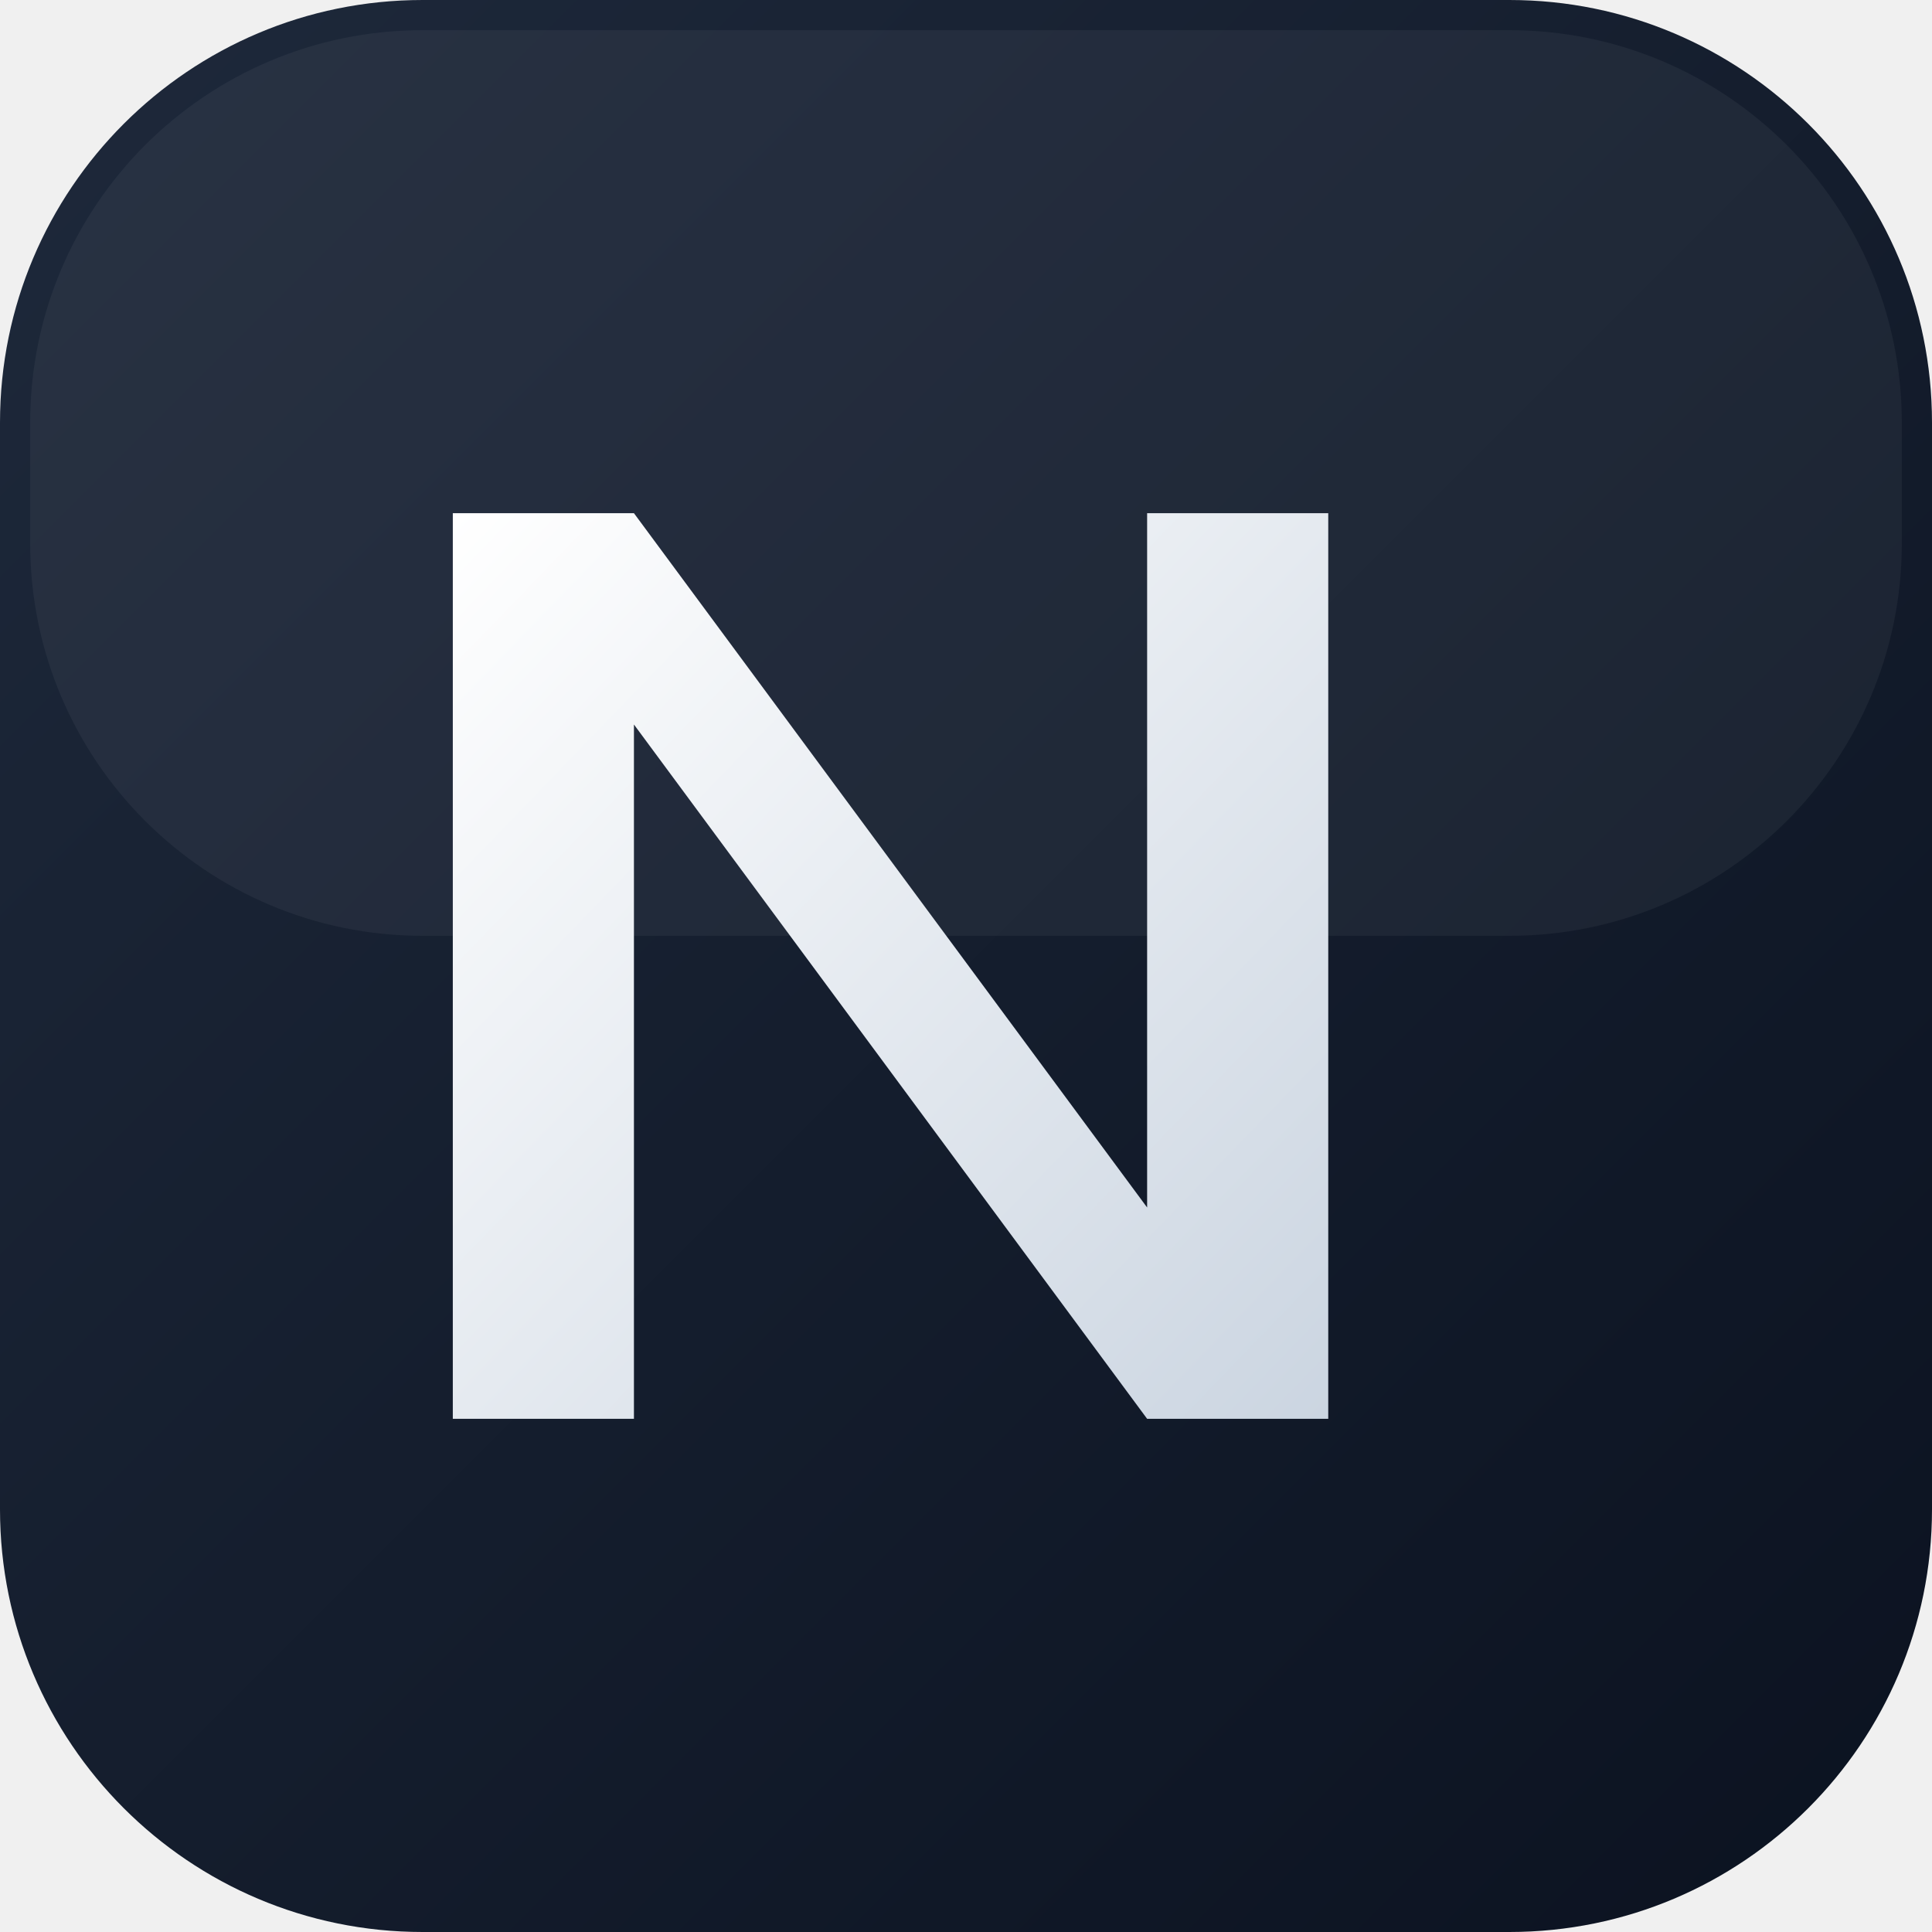
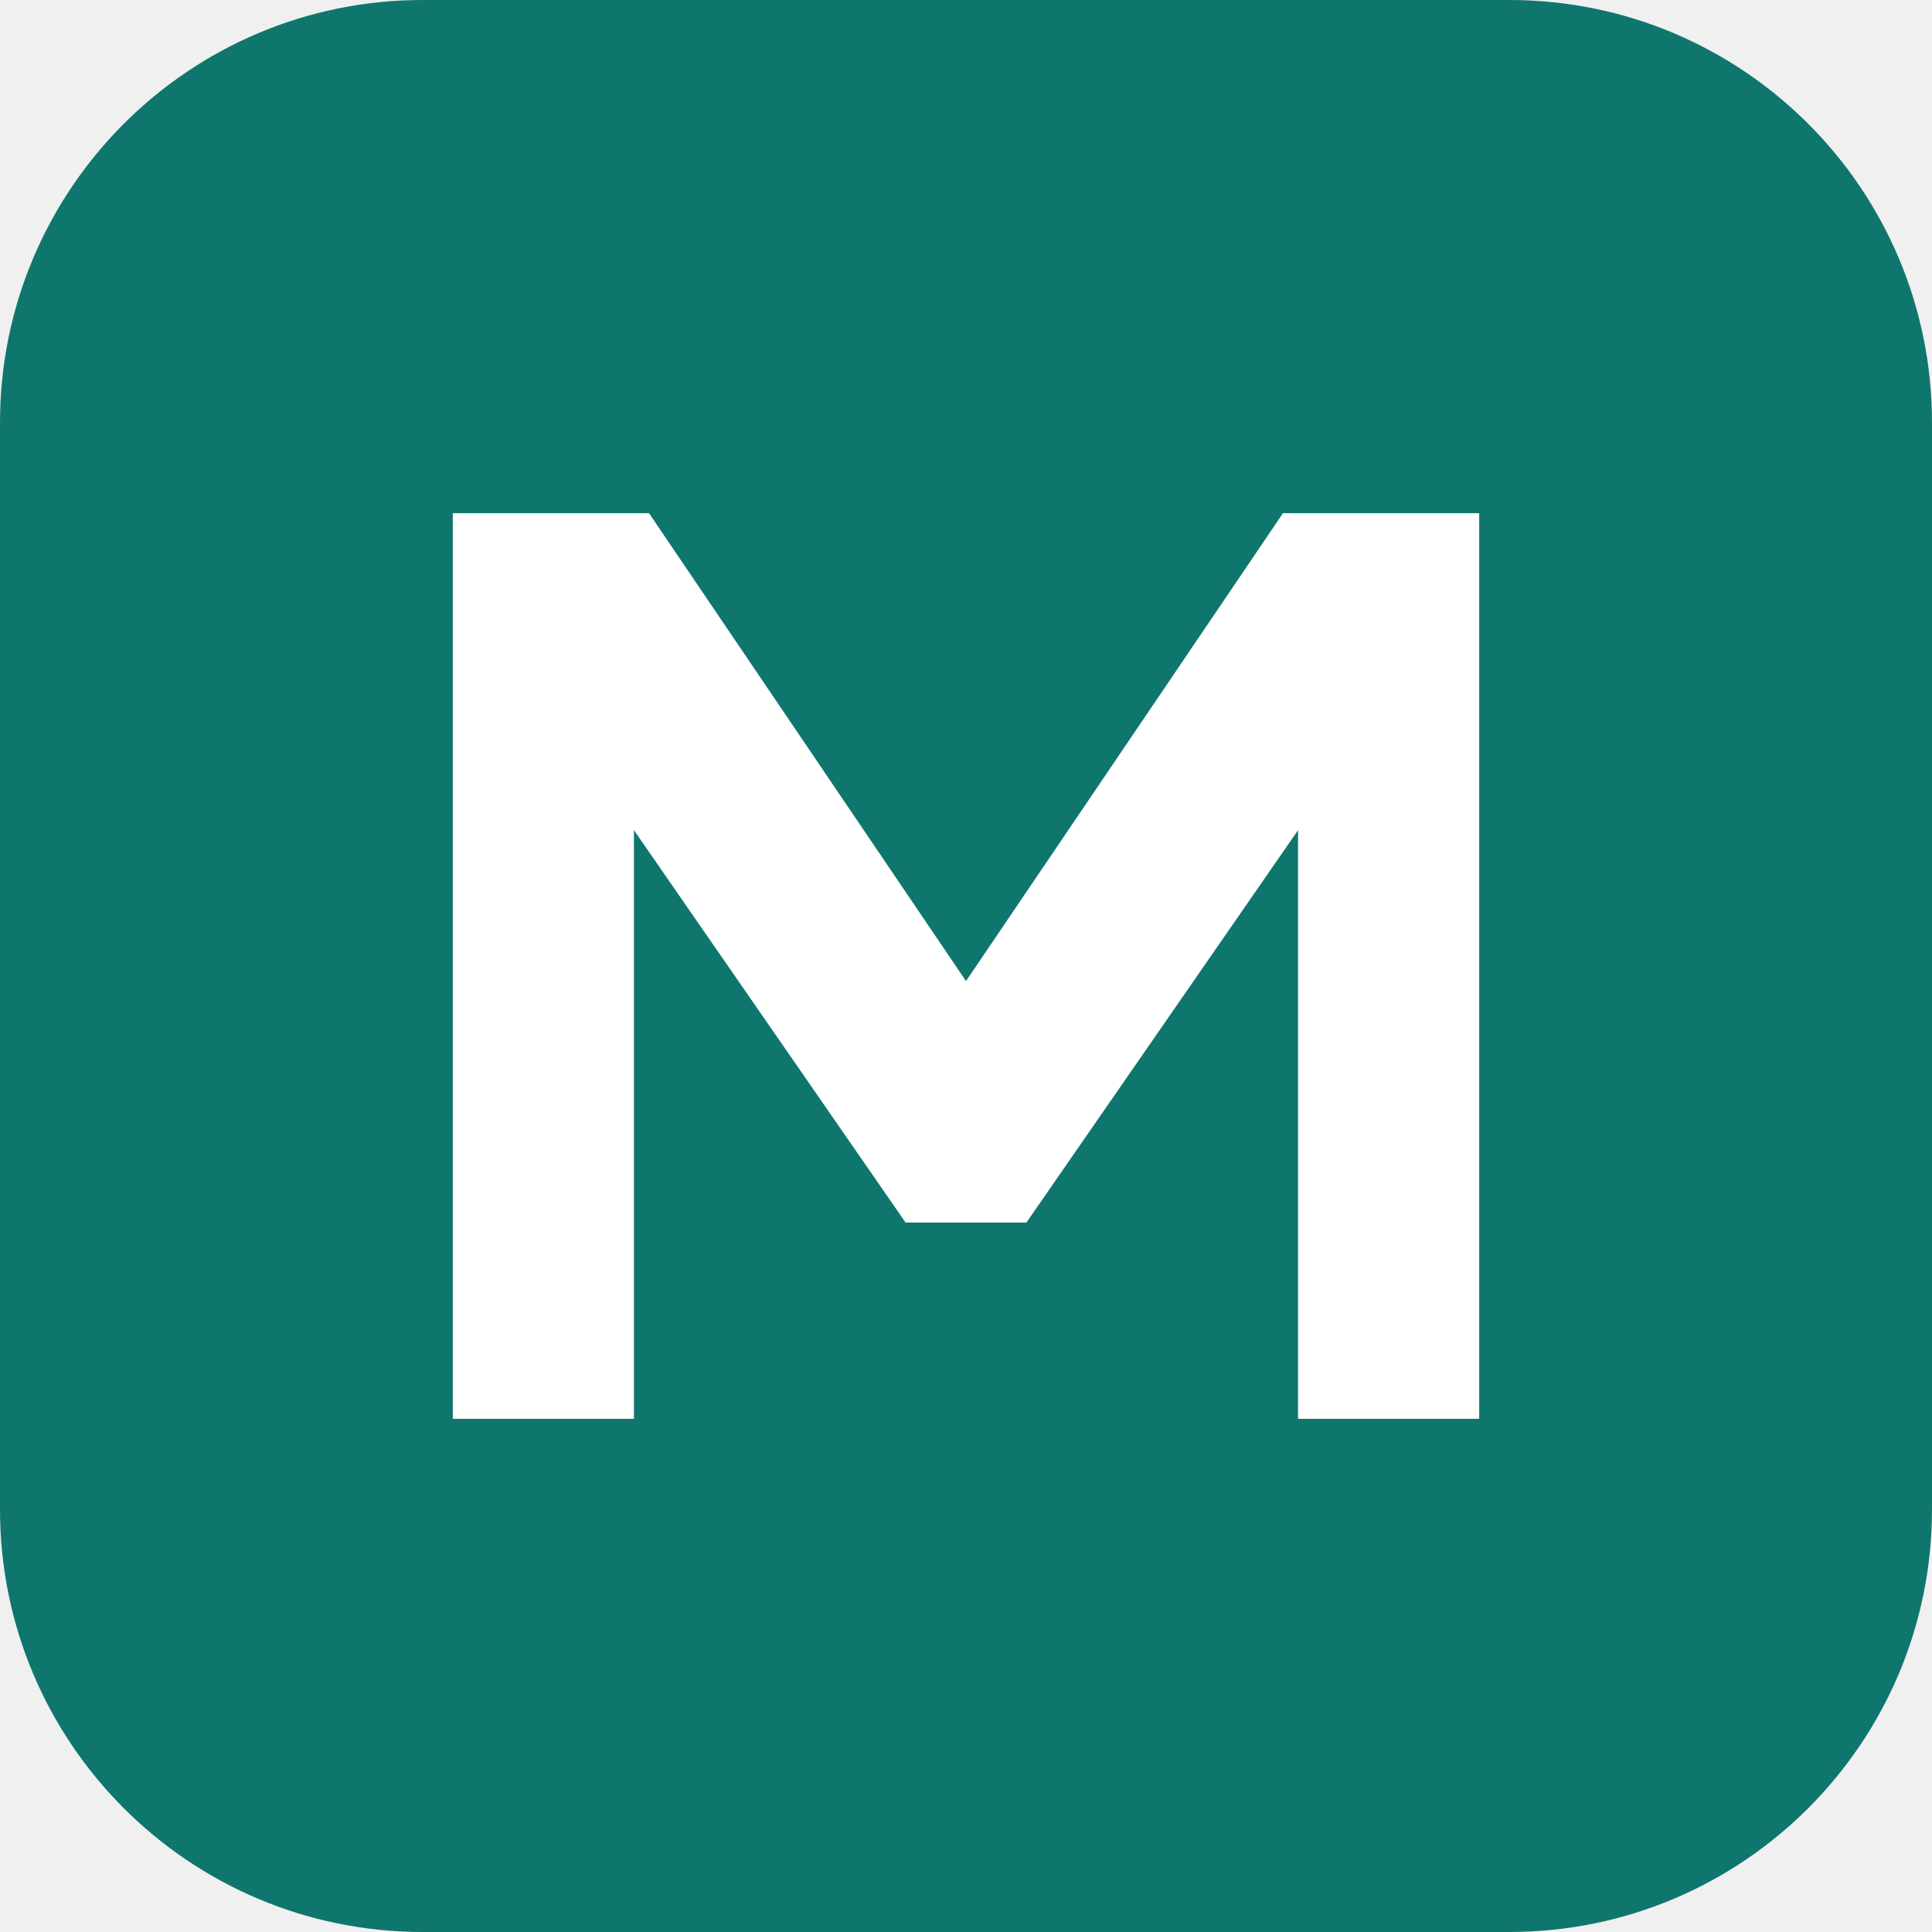
<svg xmlns="http://www.w3.org/2000/svg" viewBox="0 0 64 64" width="64" height="64">
-   <defs>
-     <linearGradient id="bg" x1="0%" y1="0%" x2="100%" y2="100%">
-       <stop offset="0%" stop-color="#1E293B" />
-       <stop offset="100%" stop-color="#0B1220" />
-     </linearGradient>
-     <linearGradient id="letter" x1="0%" y1="0%" x2="100%" y2="100%">
-       <stop offset="0%" stop-color="#FFFFFF" />
-       <stop offset="100%" stop-color="#CBD5E1" />
-     </linearGradient>
-   </defs>
-   <rect width="64" height="64" rx="14" fill="url(#bg)" />
-   <rect x="1" y="1" width="62" height="30" rx="13" fill="white" fill-opacity="0.05" />
-   <path d="M15 47 L15 17 L21 17 L38 40 L38 17 L44 17 L44 47 L38 47 L21 24 L21 47 Z" fill="url(#letter)" />
+   <rect width="64" height="64" rx="14" fill="#0F766E" />
+   <path d="M15 47 L15 17 L21.5 17 L32 32.5 L42.5 17 L49 17 L49 47 L43 47 L43 27.5 L34 40.5 L30 40.5 L21 27.5 L21 47 Z" fill="#FFFFFF" />
</svg>
